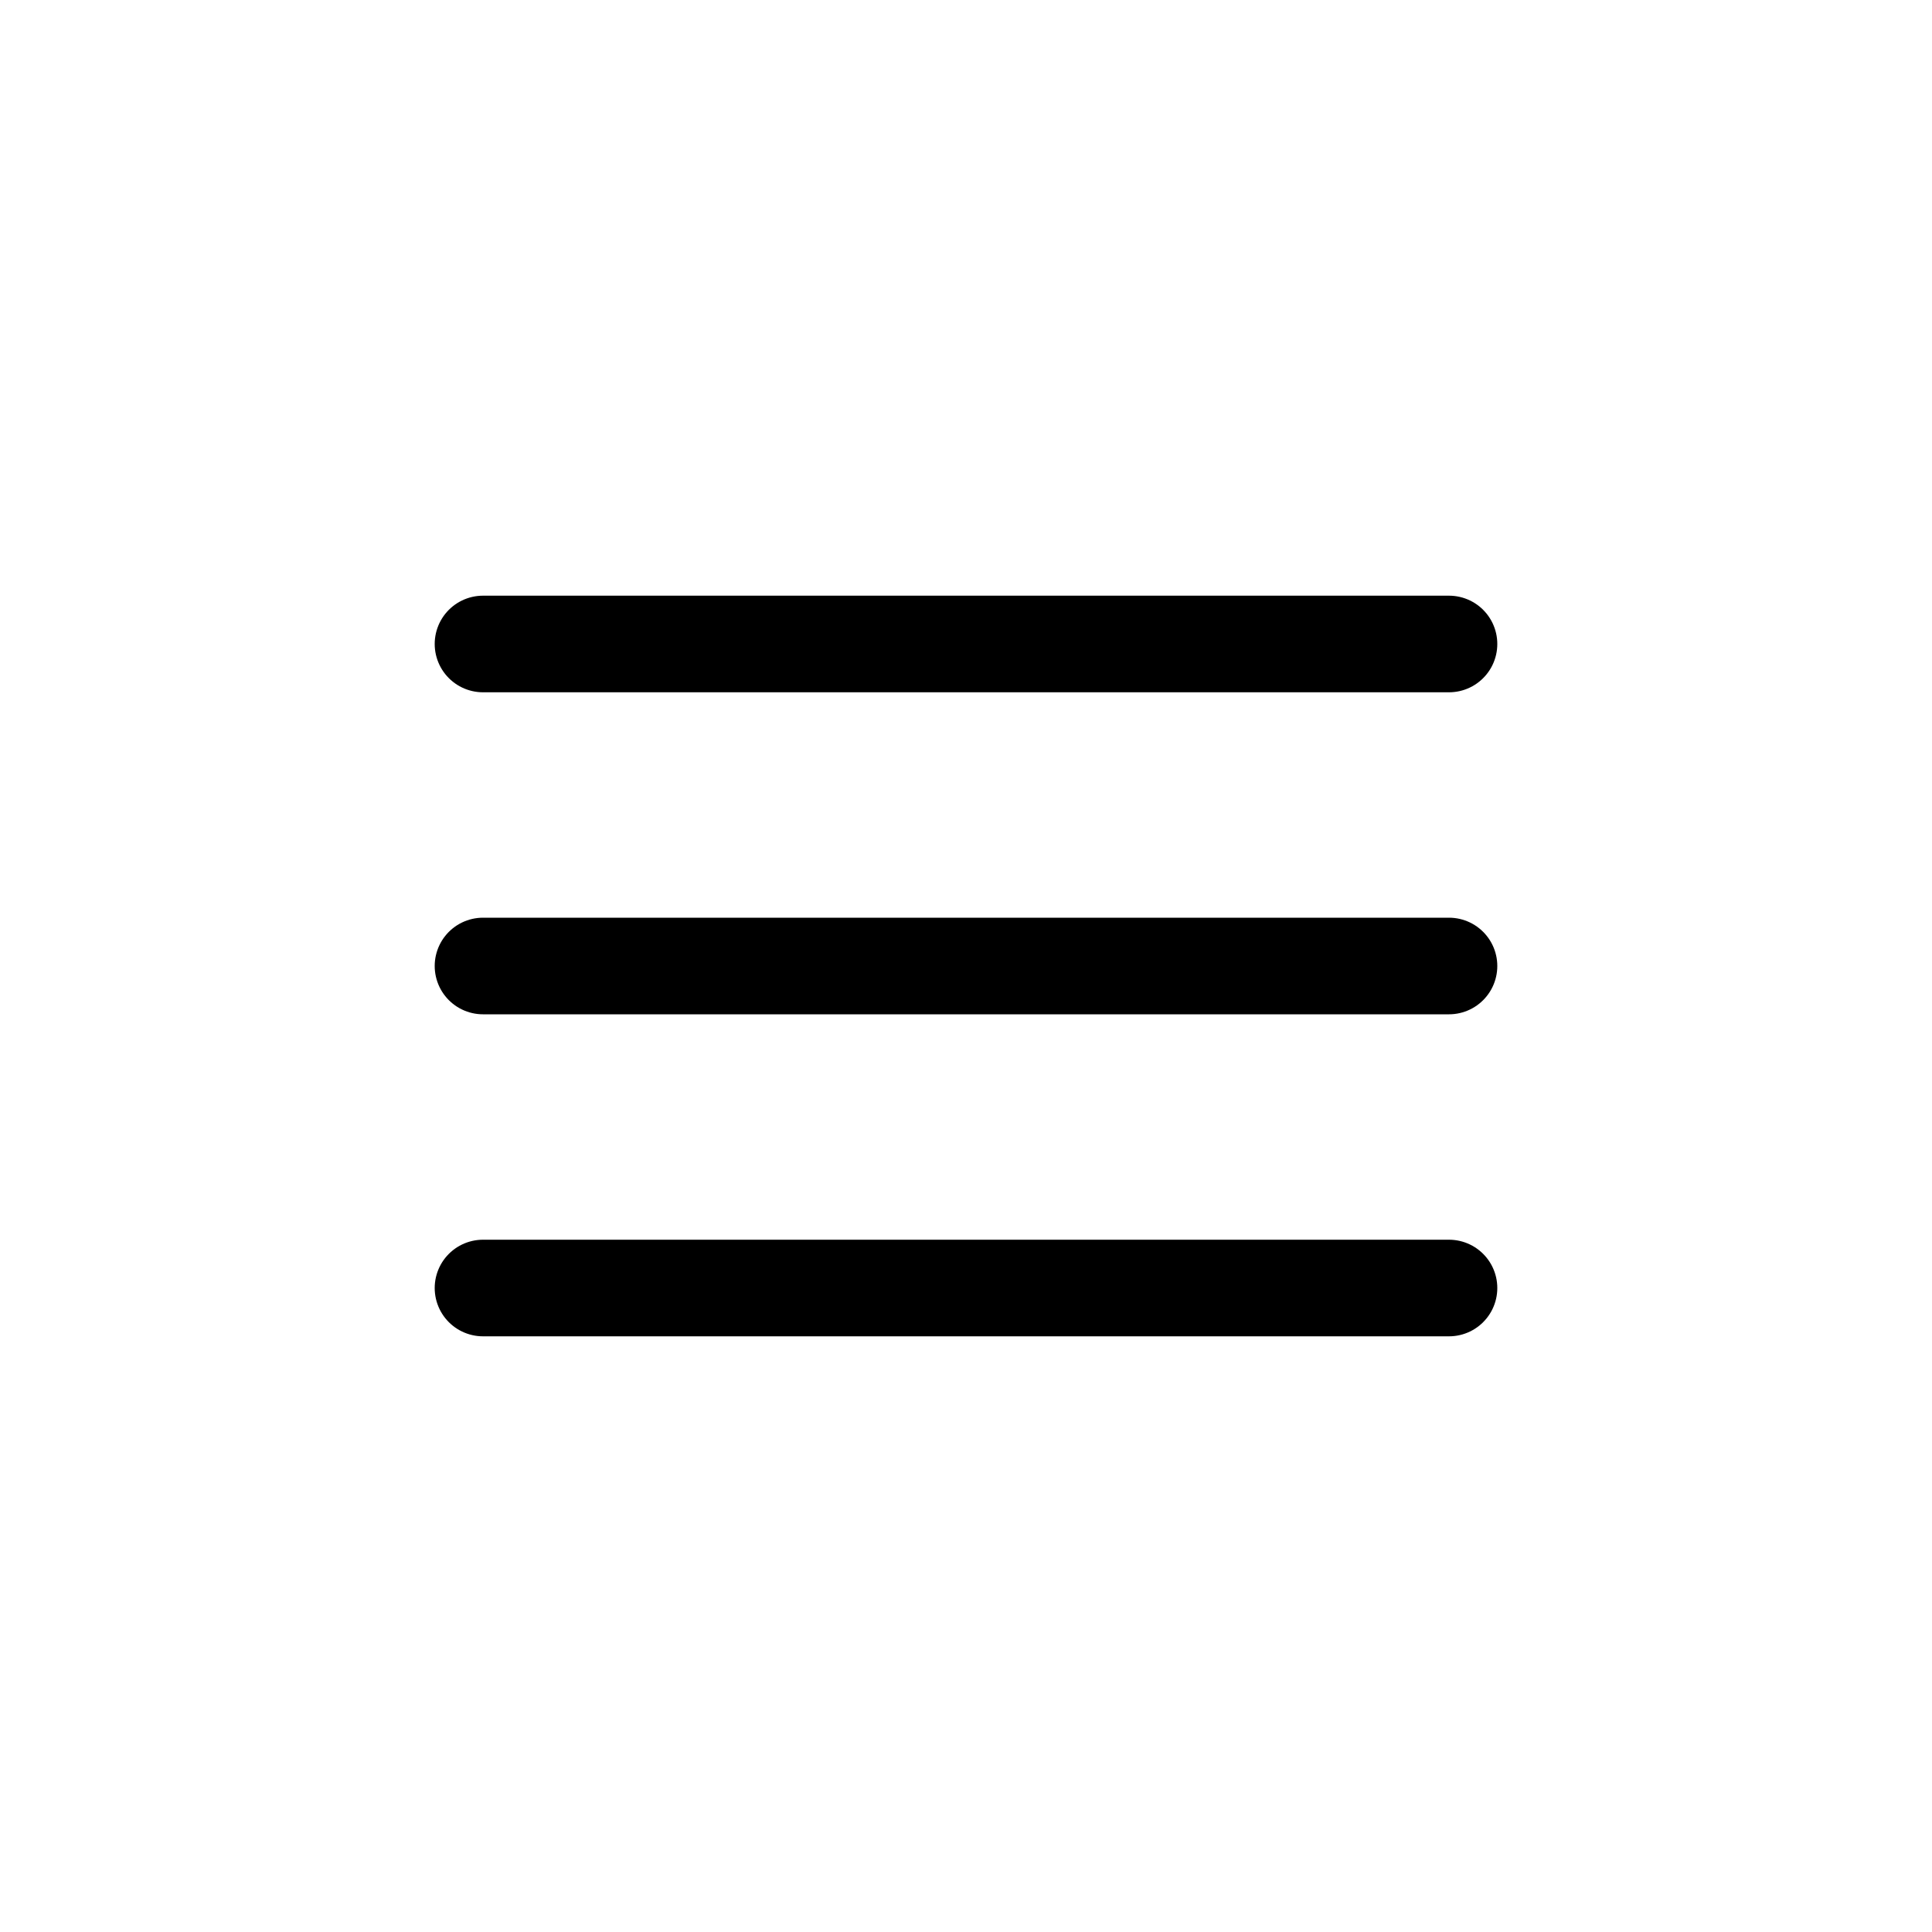
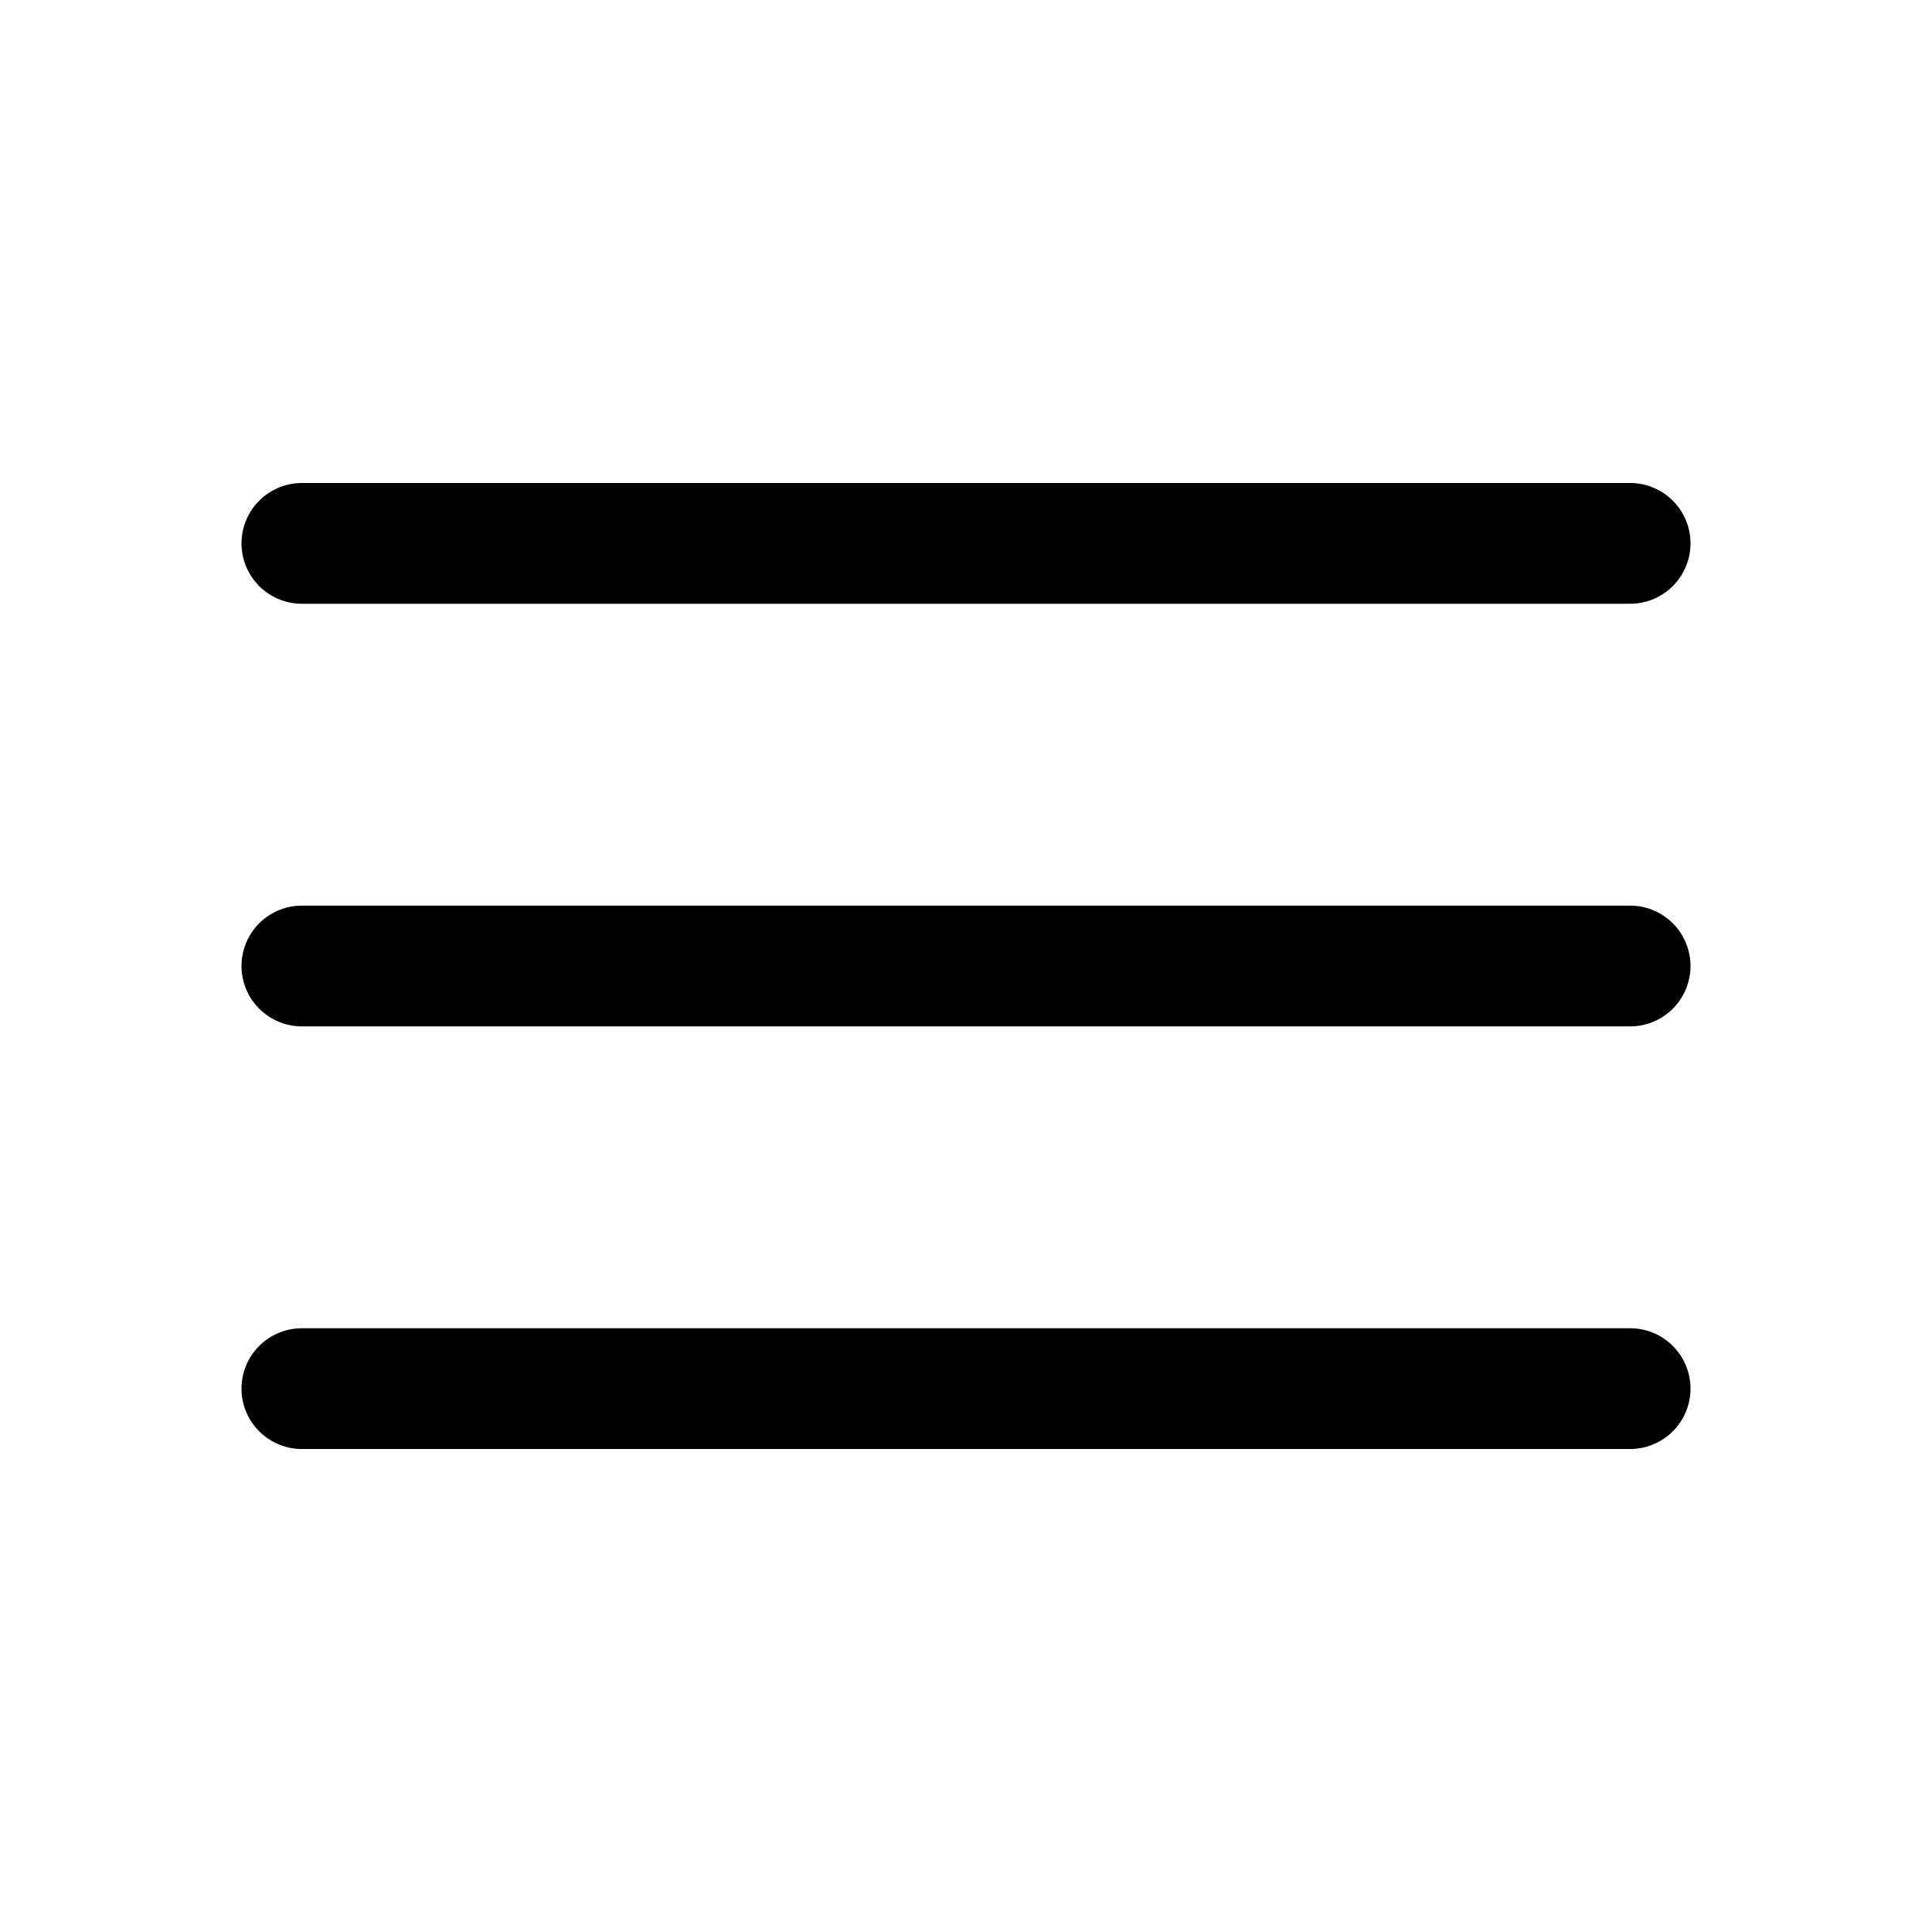
- <svg xmlns="http://www.w3.org/2000/svg" width="40" height="40" viewBox="0 0 40 40" fill="none">
-   <path d="M10 13.333H30M10 20H30M10 26.667H30" stroke="black" stroke-width="2" stroke-linecap="round" />
+ <svg xmlns="http://www.w3.org/2000/svg" fill="none" viewBox="0 0 24 24" stroke-width="1.5" stroke="currentColor" class="size-6">
+   <path stroke-linecap="round" stroke-linejoin="round" d="M3.75 6.75h16.5M3.75 12h16.5m-16.5 5.25h16.5" />
</svg>
